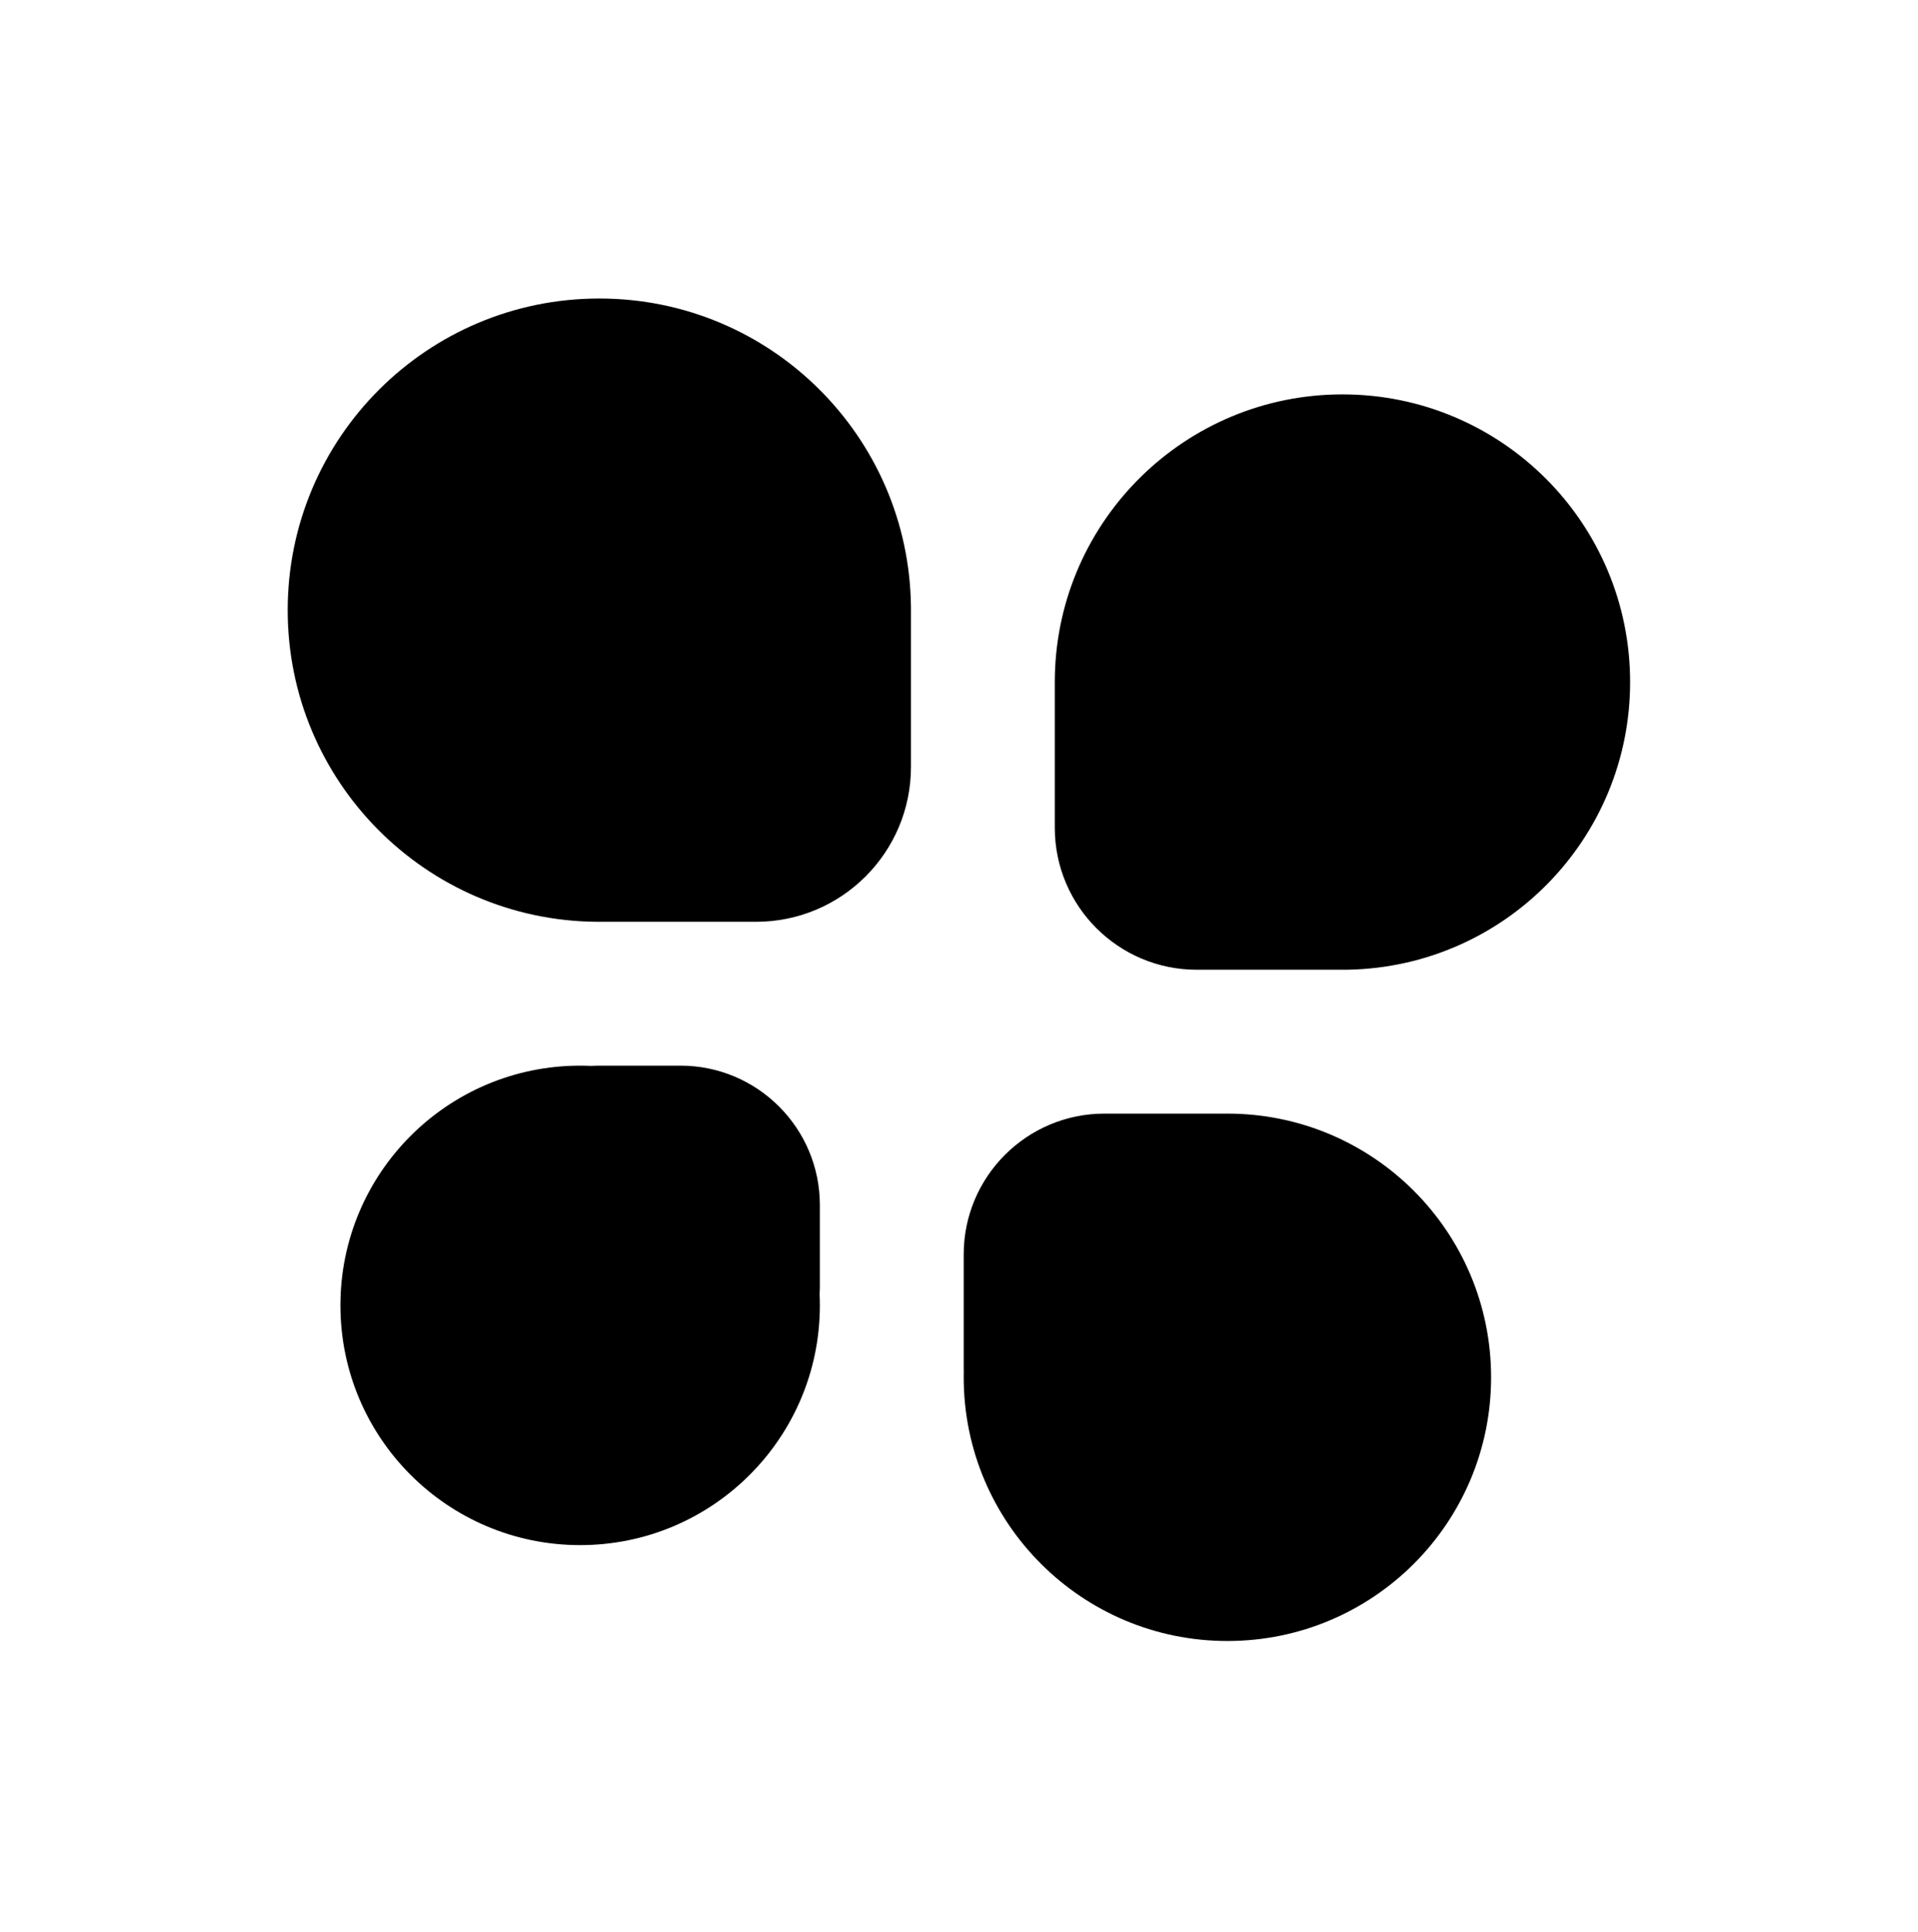
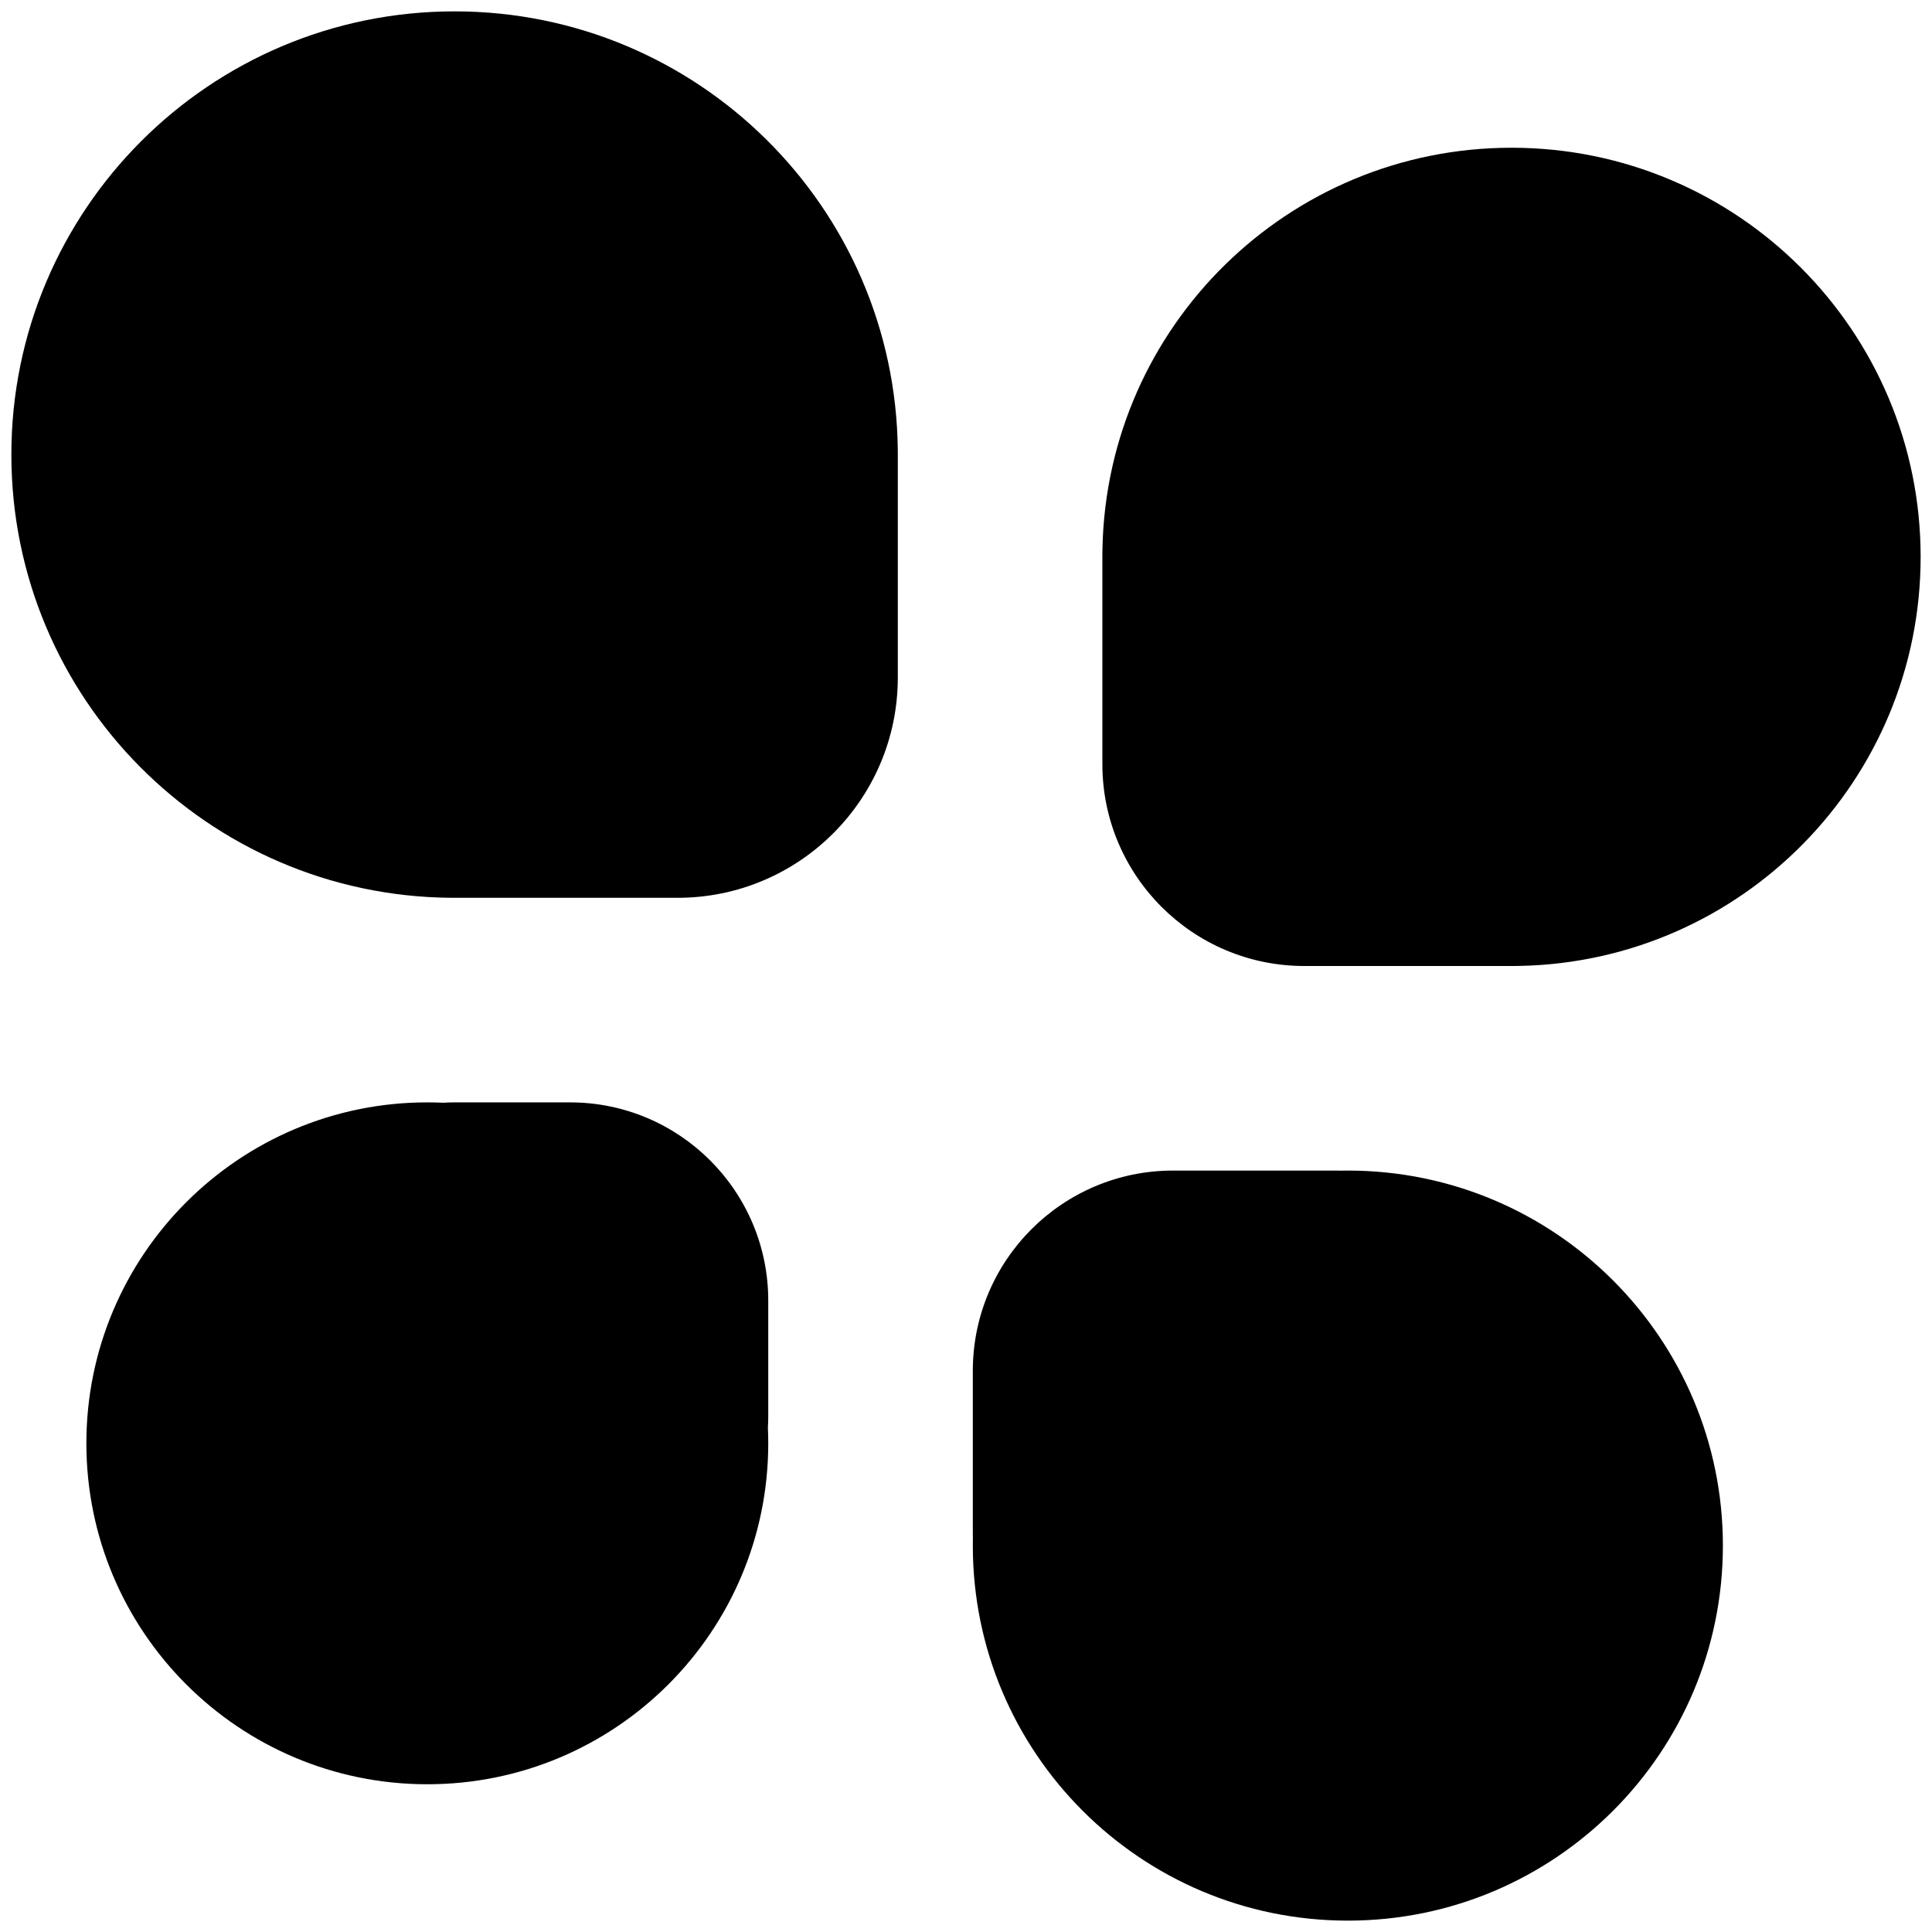
- <svg xmlns="http://www.w3.org/2000/svg" width="144" height="145" viewBox="0 0 144 145" fill="none">
-   <path fillRule="evenodd" clipRule="evenodd" d="M44.794 69.211C31.965 69.1 21.6 58.666 21.6 45.812C21.6 32.888 32.077 22.412 45 22.412C57.843 22.412 68.27 32.758 68.399 45.571C68.4 45.628 68.4 45.685 68.4 45.742V57.581C68.4 64.004 63.193 69.211 56.769 69.211H45.069C45.046 69.211 45.023 69.212 45 69.212C44.977 69.212 44.954 69.211 44.931 69.211H44.931C44.885 69.211 44.839 69.211 44.794 69.211Z" fill="currentColor" />
-   <path fillRule="evenodd" clipRule="evenodd" d="M101.259 72.807C112.977 72.562 122.4 62.987 122.4 51.212C122.4 39.282 112.729 29.611 100.8 29.611C89.027 29.611 79.454 39.03 79.205 50.743C79.202 50.853 79.2 50.963 79.2 51.073V62.15C79.2 68.038 83.973 72.811 89.862 72.811H100.753C100.769 72.811 100.784 72.811 100.8 72.811C100.816 72.811 100.831 72.811 100.847 72.811H100.938C101.046 72.811 101.153 72.81 101.259 72.807Z" fill="currentColor" />
-   <path fillRule="evenodd" clipRule="evenodd" d="M72.364 103.023C72.361 103.152 72.36 103.282 72.36 103.411C72.36 114.347 81.225 123.211 92.16 123.211C103.095 123.211 111.96 114.347 111.96 103.411C111.96 92.476 103.095 83.612 92.16 83.612C92.029 83.612 91.899 83.613 91.769 83.615C91.675 83.613 91.581 83.612 91.487 83.612H82.933C77.094 83.612 72.36 88.345 72.36 94.185V102.738C72.36 102.833 72.361 102.928 72.364 103.023Z" fill="currentColor" />
-   <path fillRule="evenodd" clipRule="evenodd" d="M61.541 97.178C61.554 97.454 61.56 97.732 61.56 98.011C61.56 107.953 53.501 116.011 43.56 116.011C33.619 116.011 25.56 107.953 25.56 98.011C25.56 88.07 33.619 80.011 43.56 80.011C43.839 80.011 44.117 80.018 44.393 80.03C44.603 80.018 44.815 80.011 45.028 80.011H51.092C56.873 80.011 61.56 84.698 61.56 90.479V96.544C61.56 96.757 61.554 96.968 61.541 97.178Z" fill="currentColor" />
+ <svg xmlns="http://www.w3.org/2000/svg" width="102" height="102" viewBox="0 0 102 102" fill="none">
+   <path fill-rule="evenodd" clip-rule="evenodd" d="M23.794 47.399C10.965 47.288 0.6 36.855 0.6 24C0.6 11.077 11.077 0.6 24 0.6C36.843 0.6 47.27 10.947 47.399 23.76C47.4 23.817 47.4 23.874 47.4 23.931V35.769C47.4 42.193 42.193 47.4 35.769 47.4H24.069C24.046 47.4 24.023 47.4 24 47.4C23.977 47.4 23.954 47.4 23.931 47.4H23.931C23.885 47.4 23.84 47.4 23.794 47.399Z" fill="currentColor" />
+   <path fill-rule="evenodd" clip-rule="evenodd" d="M80.259 50.995C91.977 50.751 101.4 41.176 101.4 29.4C101.4 17.471 91.729 7.8 79.8 7.8C68.027 7.8 58.454 17.219 58.205 28.932C58.202 29.041 58.2 29.151 58.2 29.262V40.339C58.2 46.227 62.973 51 68.861 51H79.753C79.769 51 79.784 51 79.8 51C79.816 51 79.831 51 79.847 51H79.938C80.046 51 80.153 50.998 80.259 50.995Z" fill="currentColor" />
+   <path fill-rule="evenodd" clip-rule="evenodd" d="M51.364 81.211C51.361 81.341 51.36 81.47 51.36 81.6C51.36 92.535 60.225 101.4 71.16 101.4C82.095 101.4 90.96 92.535 90.96 81.6C90.96 70.665 82.095 61.8 71.16 61.8C71.029 61.8 70.899 61.801 70.769 61.804C70.675 61.801 70.581 61.8 70.487 61.8H61.933C56.094 61.8 51.36 66.534 51.36 72.373V80.927C51.36 81.022 51.361 81.117 51.364 81.211Z" fill="currentColor" />
+   <path fill-rule="evenodd" clip-rule="evenodd" d="M40.541 75.367C40.554 75.643 40.56 75.921 40.56 76.2C40.56 86.141 32.501 94.2 22.56 94.2C12.619 94.2 4.56 86.141 4.56 76.2C4.56 66.259 12.619 58.2 22.56 58.2C22.839 58.2 23.117 58.206 23.393 58.219C23.603 58.206 23.815 58.2 24.028 58.2H30.092C35.873 58.2 40.56 62.886 40.56 68.668V74.732C40.56 74.945 40.554 75.157 40.541 75.367Z" fill="currentColor" />
</svg>
